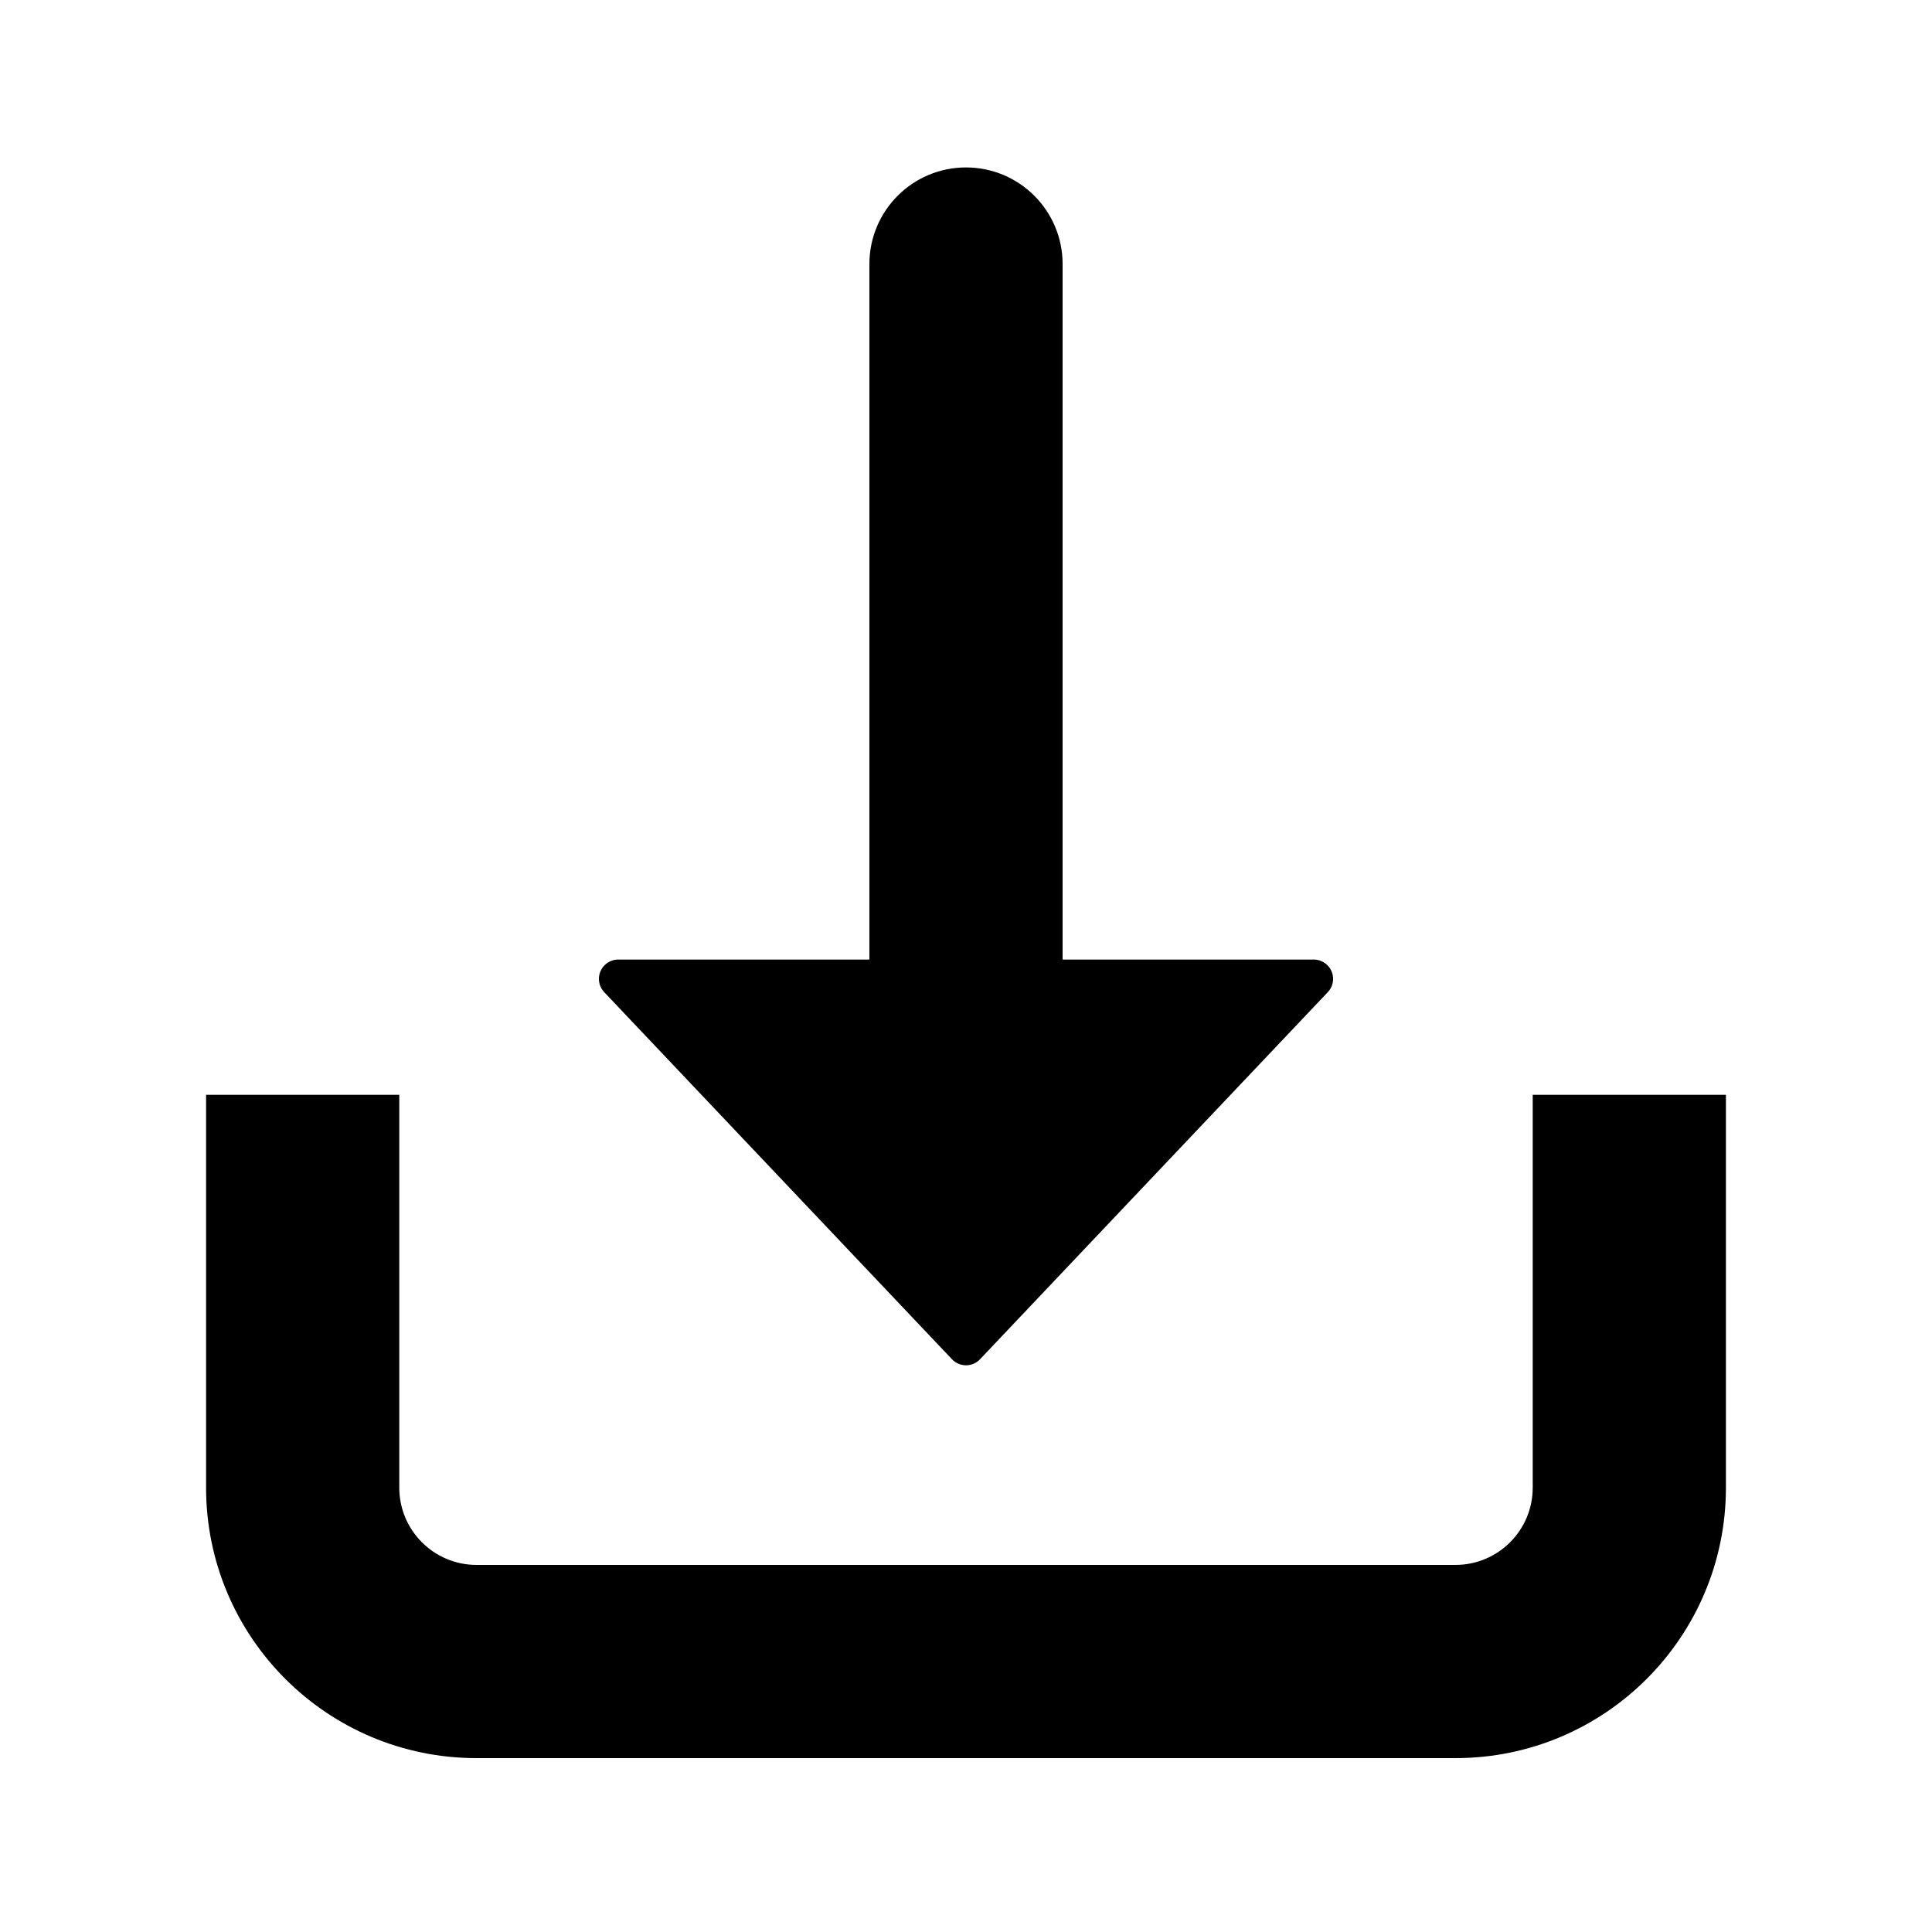
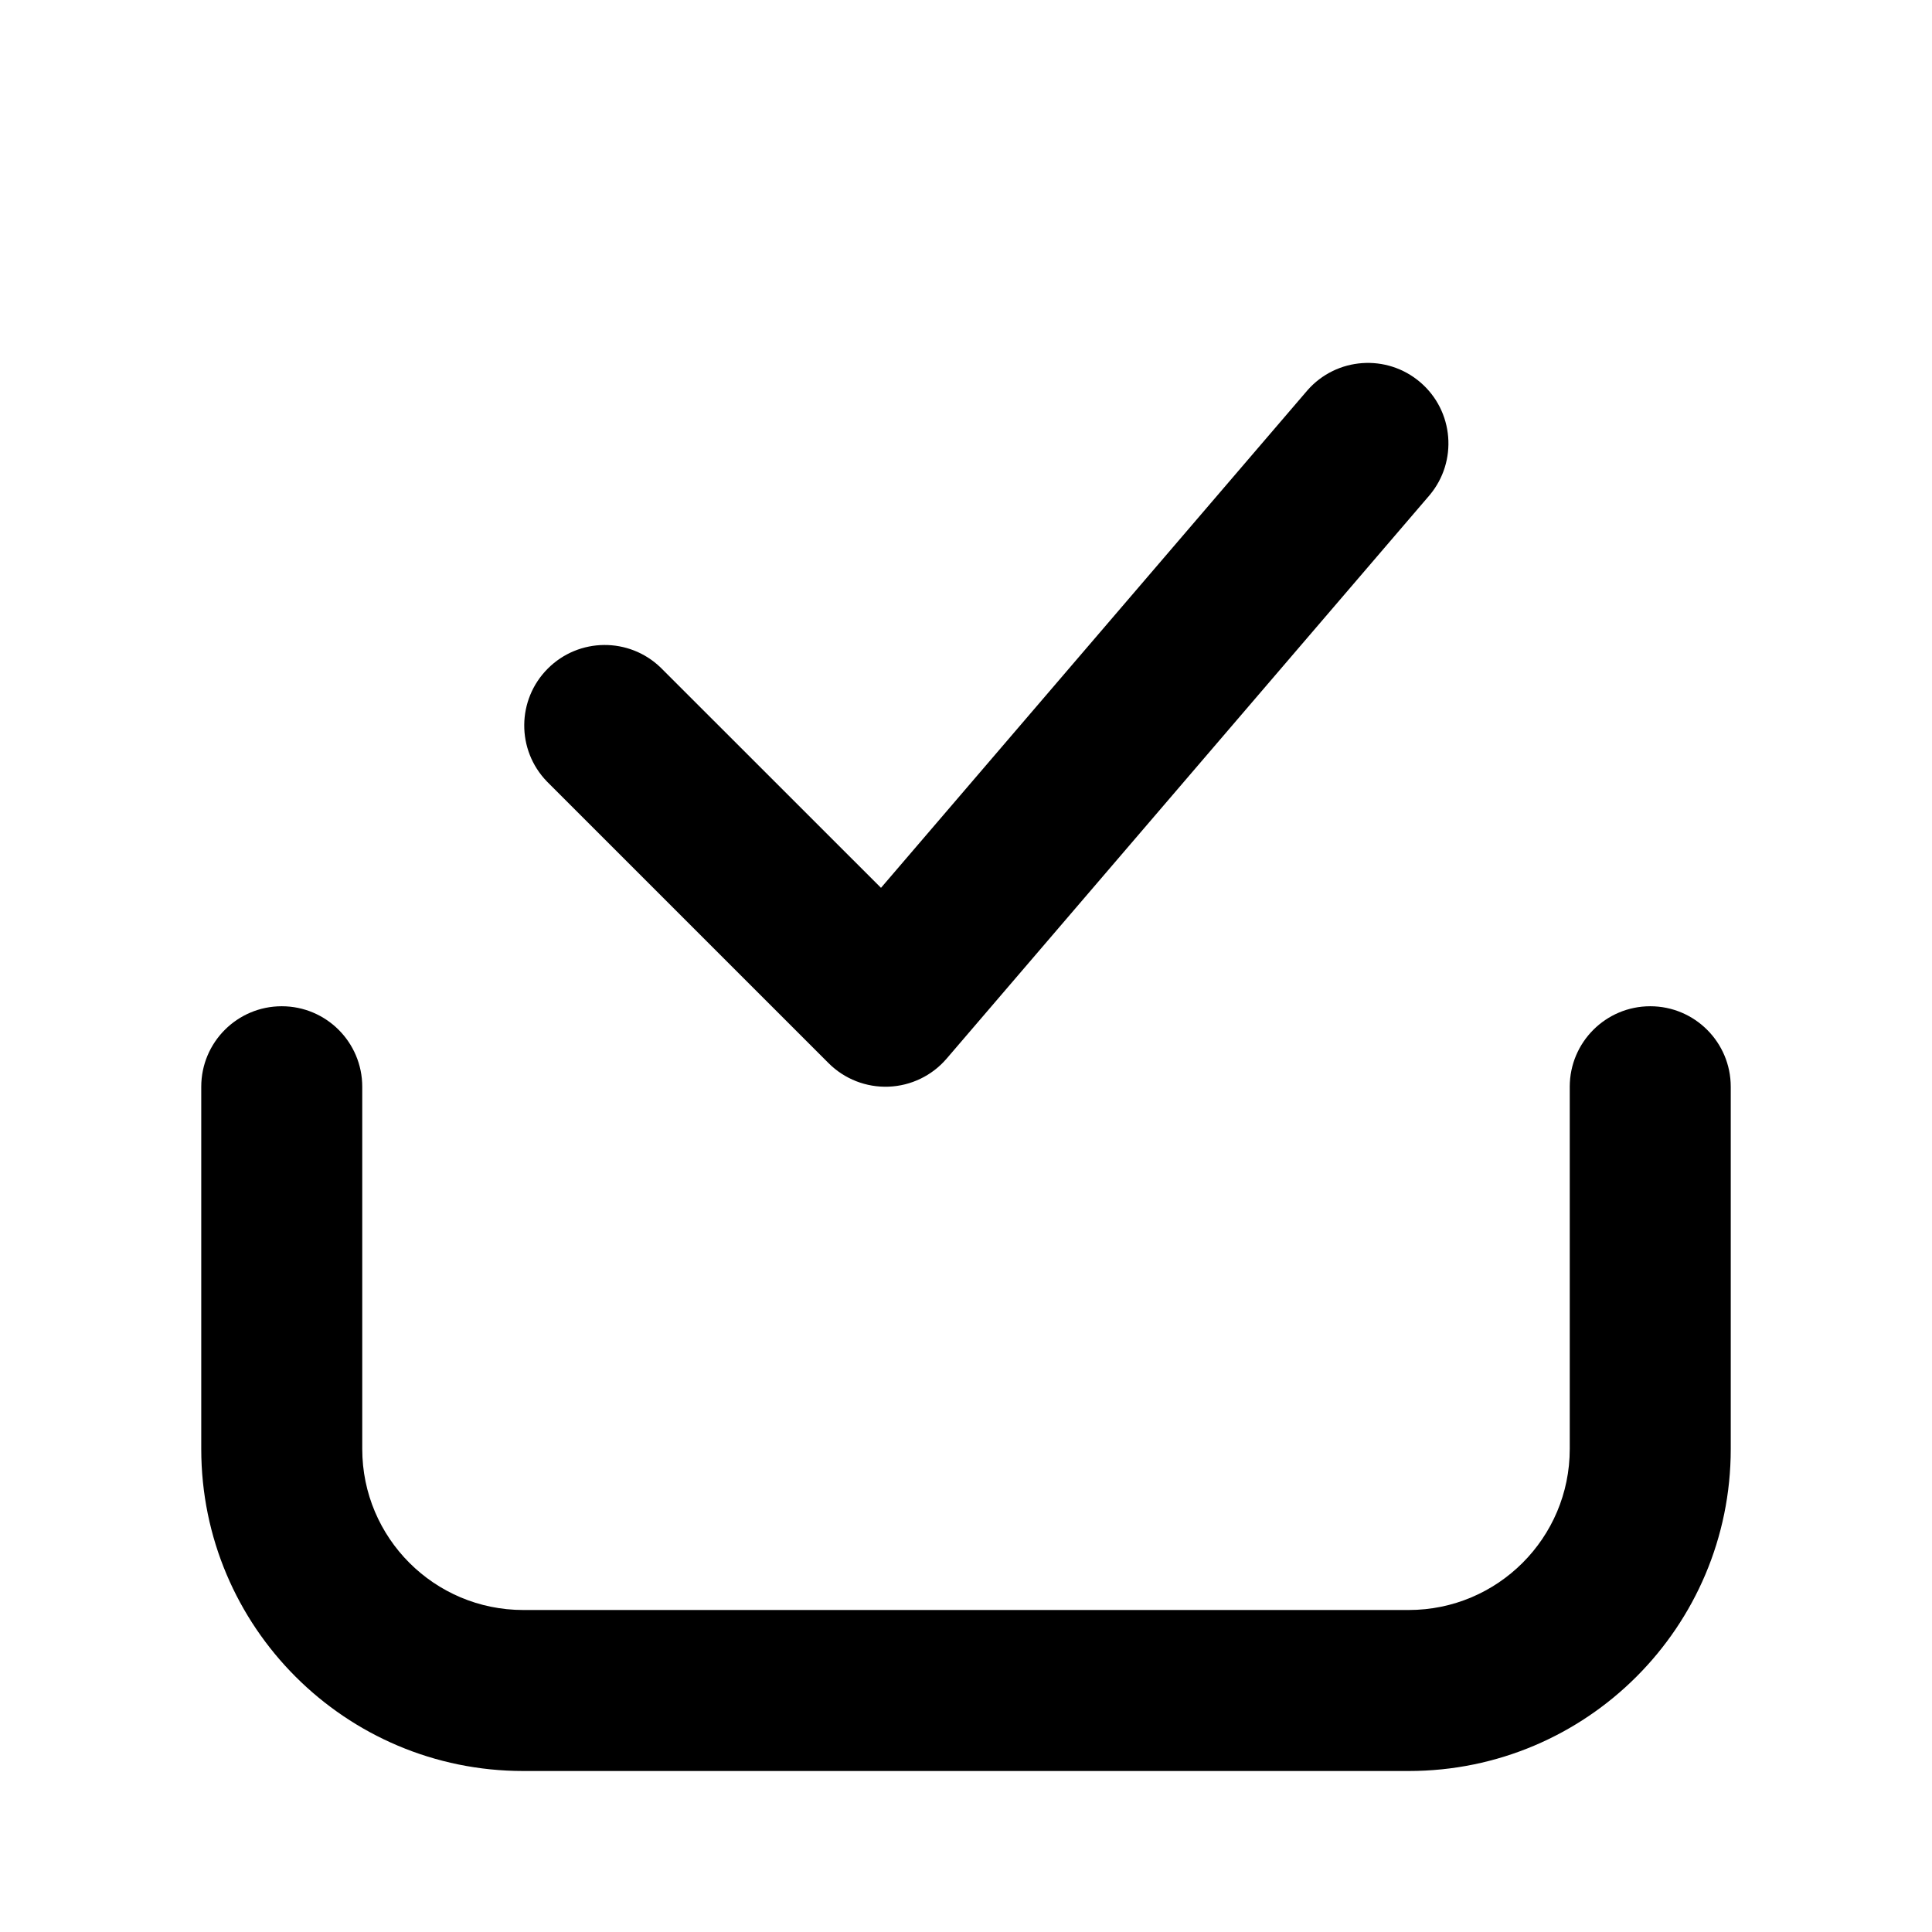
- <svg xmlns="http://www.w3.org/2000/svg" width="26" height="26" viewBox="0 0 30 30">
-   <path fill="#000000" d="M3.2,17.0 V23.1 A4.2,4.2 0 0 0 7.4,27.3 H22.6 A4.2,4.2 0 0 0 26.8,23.1 V17.0 H23.8 V23.1 A1.2,1.2 0 0 1 22.6,24.3 H7.4 A1.2,1.2 0 0 1 6.2,23.1 V17.0 Z" />
-   <path fill="#000000" d="M13.5,4.1 A1.5,1.5 0 0 1 16.5,4.1 V16.0 H13.5 Z" />
-   <path fill="#000000" stroke="#000000" stroke-width="0.6" stroke-linejoin="round" d="M9.6,15.2 L20.4,15.2 L15,20.9 Z" />
+ <svg xmlns="http://www.w3.org/2000/svg" width="24" height="24" viewBox="0 0 24 24">
+   <path fill="#000000" d="M2.5 13.5 V18 A4 4 0 0 0 6.5 22 H17.5 A4 4 0 0 0 21.5 18 V13.5 A1 1 0 0 0 19.5 13.5 V18 A2 2 0 0 1 17.5 20 H6.5 A2 2 0 0 1 4.5 18 V13.5 A1 1 0 0 0 2.5 13.5 Z" />
+   <path fill="#000000" d="M8.207 8.293 L10.944 11.029 L16.241 4.849 A1 1 0 0 1 17.759 6.151 L11.759 13.151 A1 1 0 0 1 10.293 13.207 L6.793 9.707 A1 1 0 0 1 8.207 8.293 Z" />
</svg>
